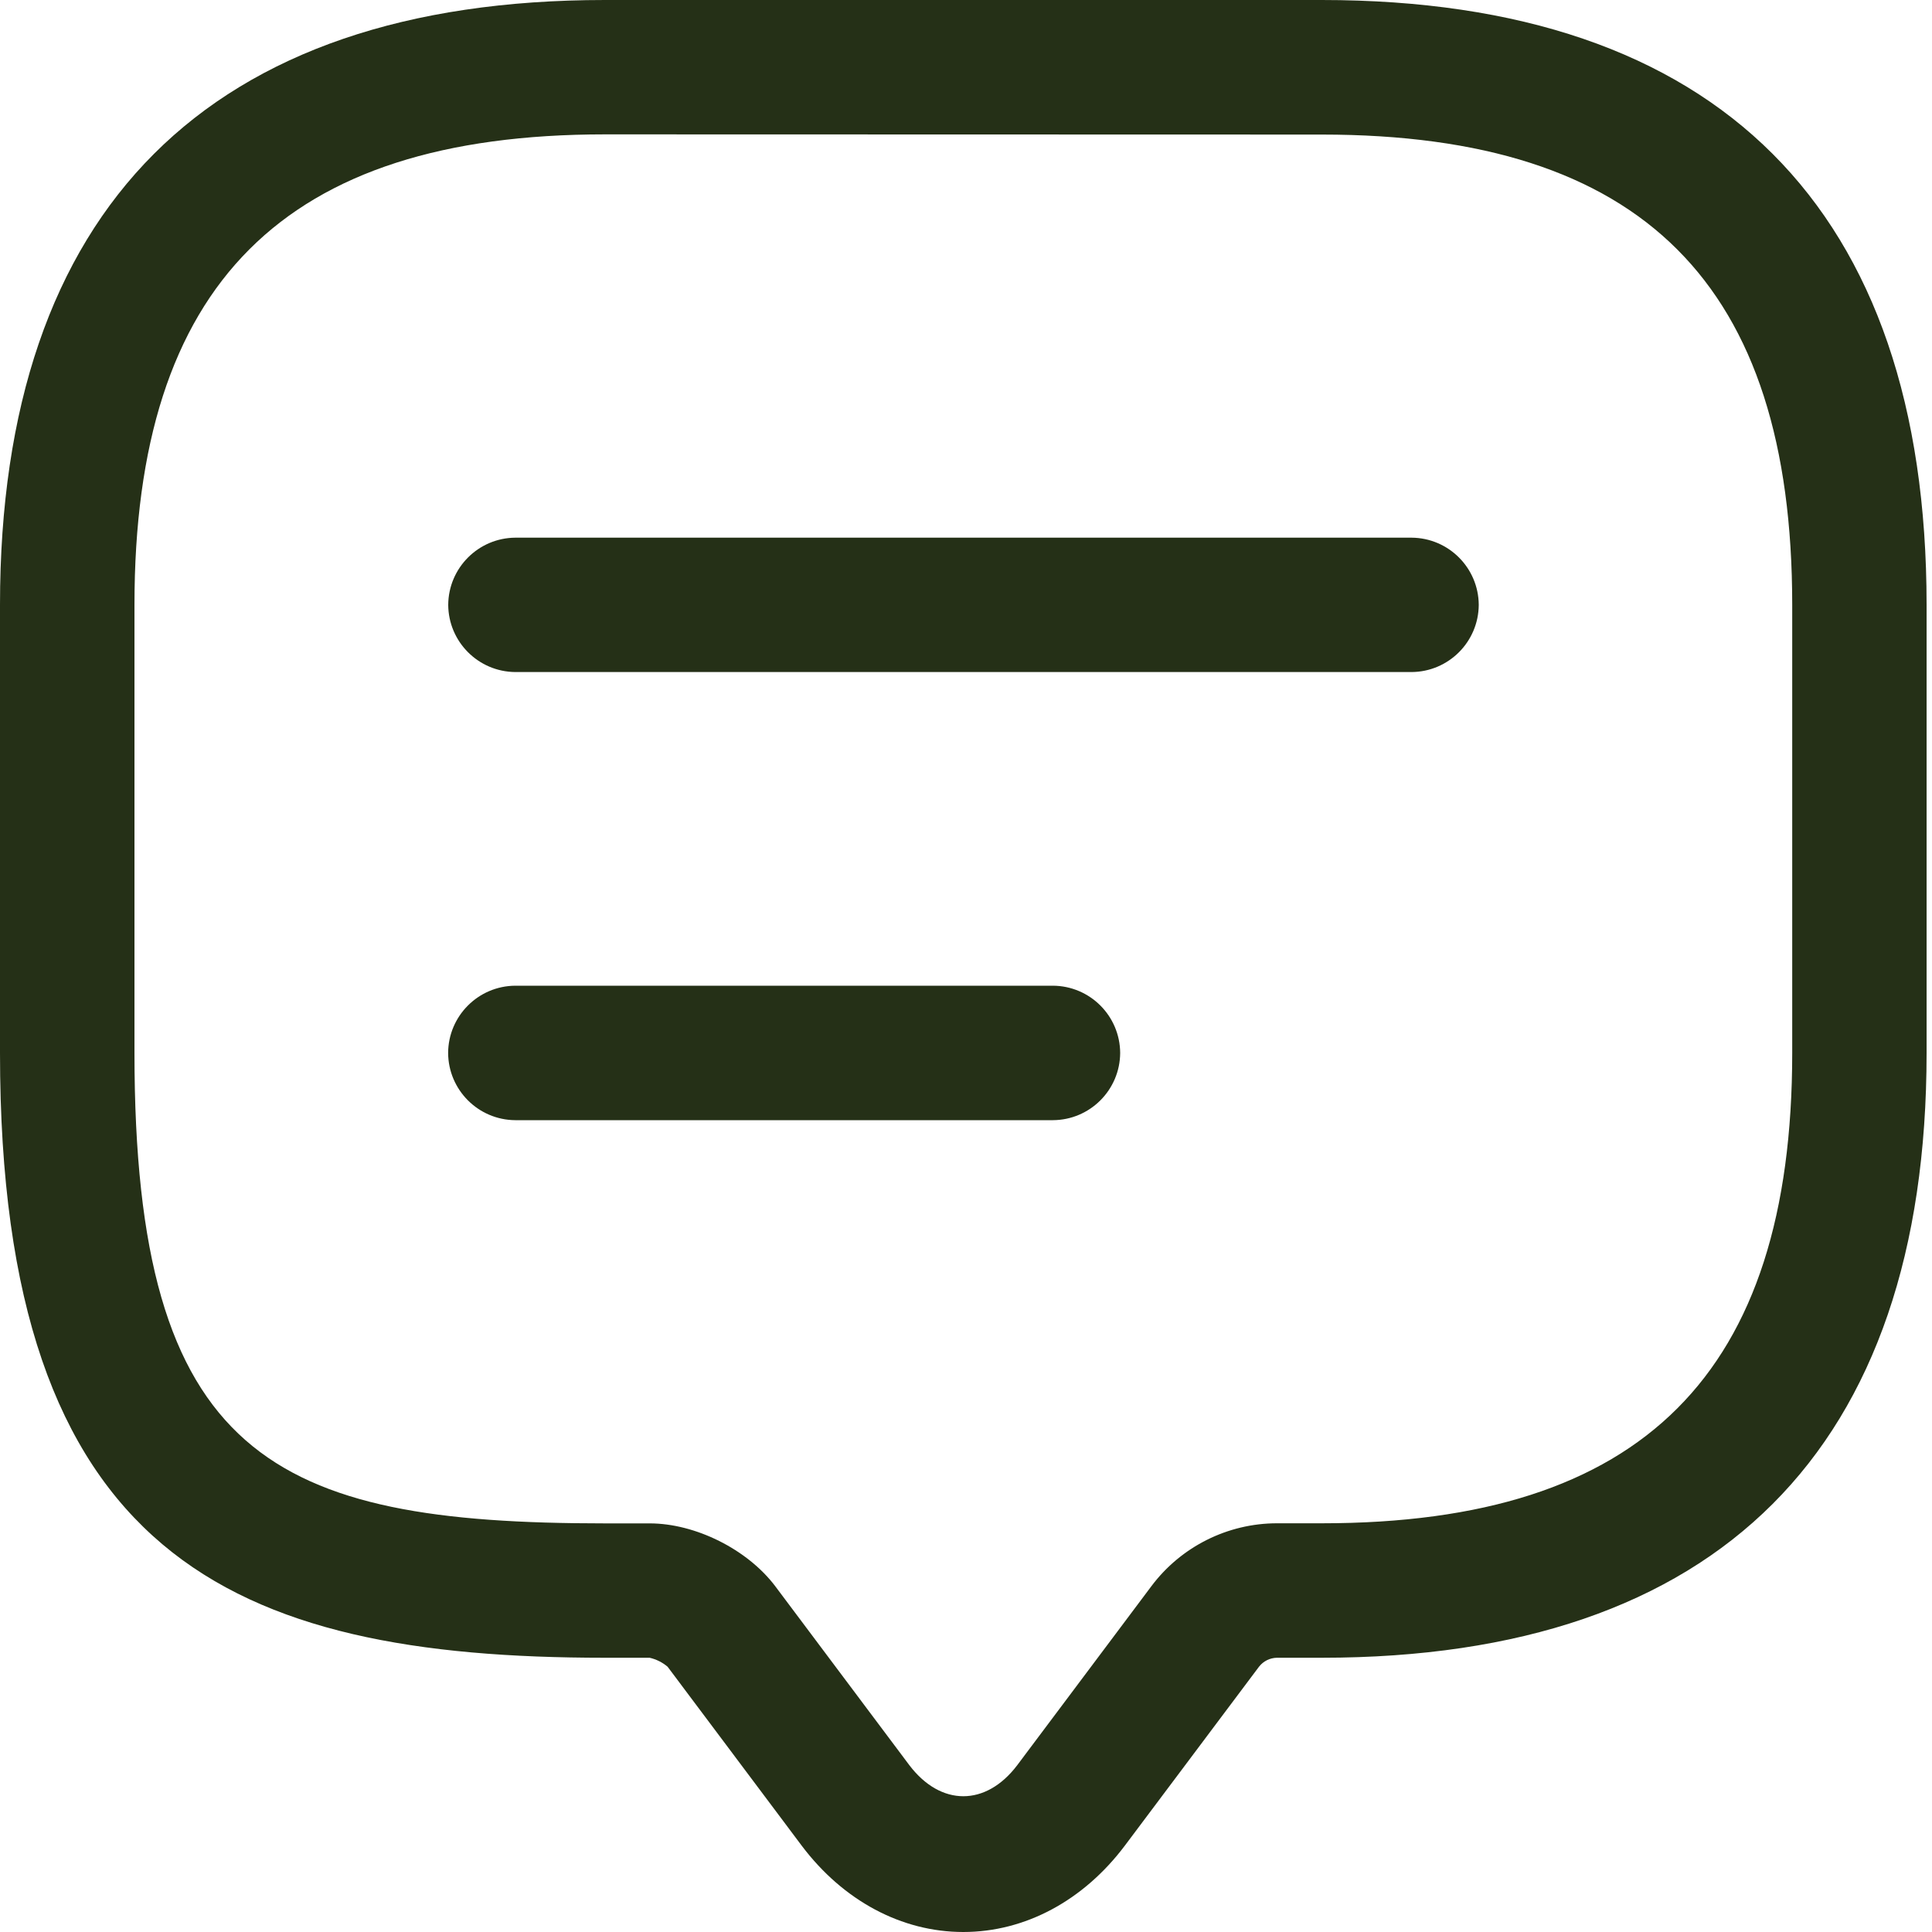
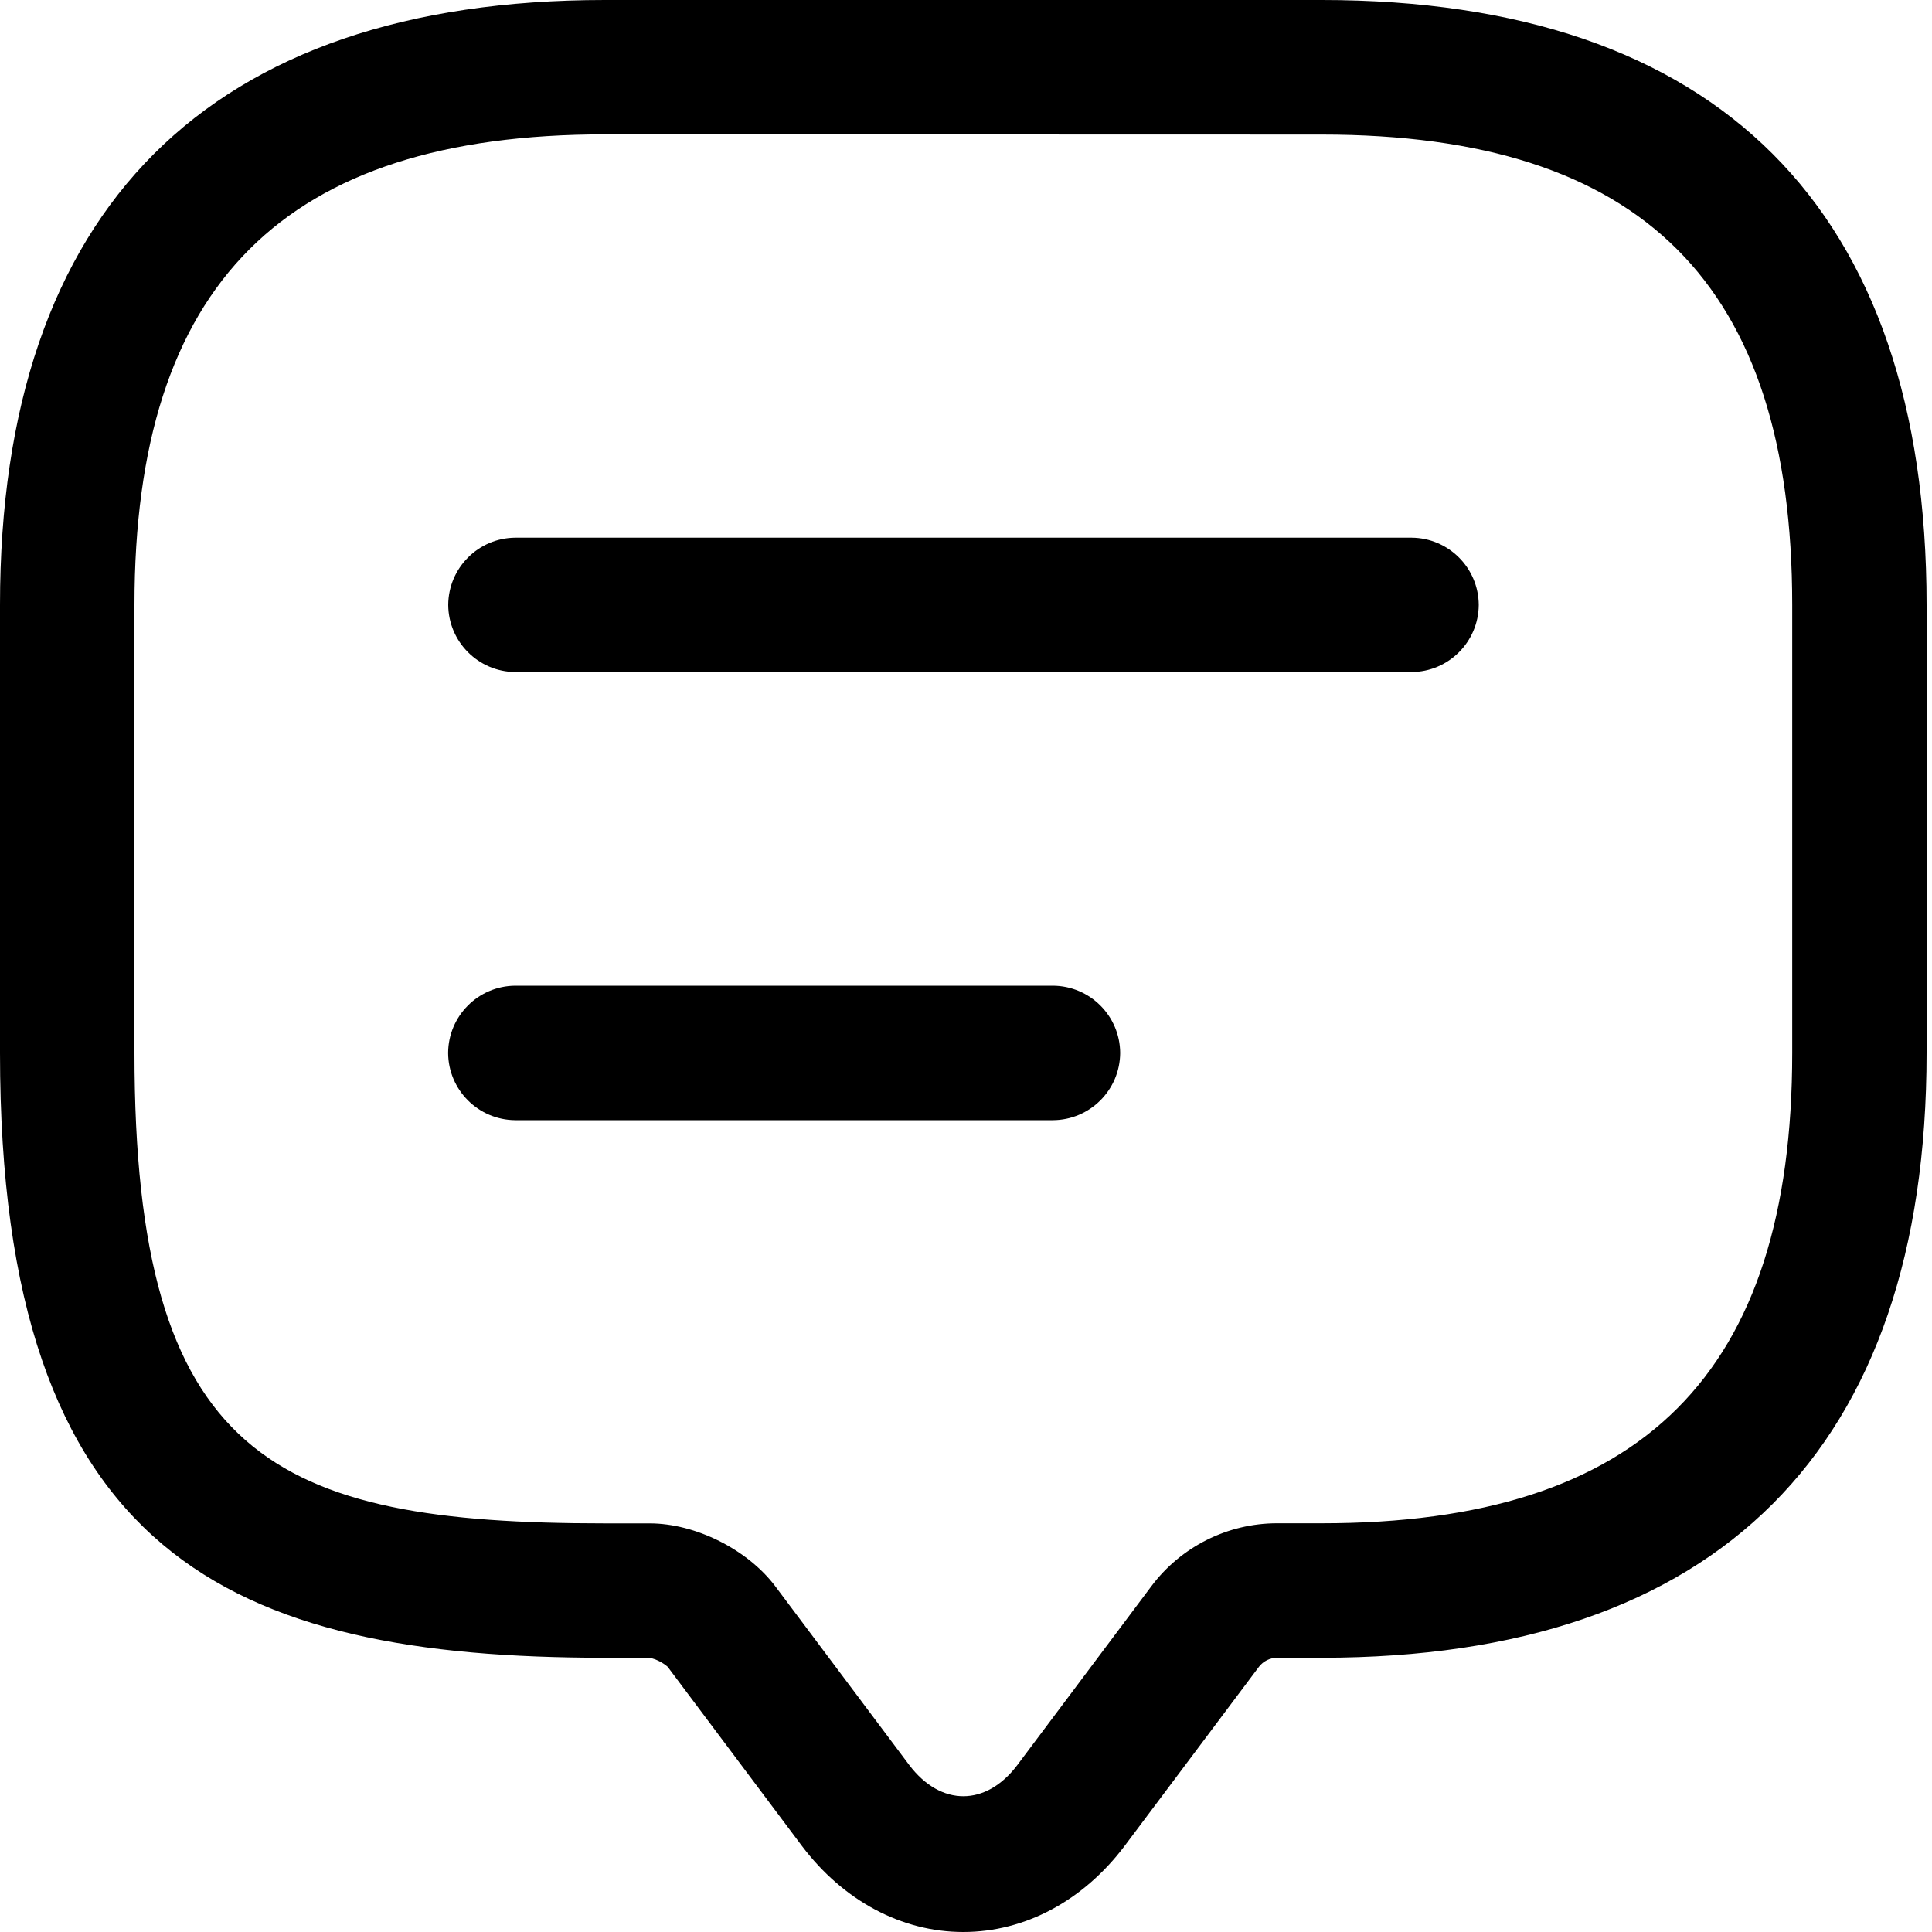
<svg xmlns="http://www.w3.org/2000/svg" width="20" height="20" fill="none" viewBox="0 0 20 20">
-   <path fill="#253017" d="M9.972 20c-.64 0-1.243-.325-1.67-.89l-1.391-1.856a.44.44 0 0 0-.186-.093h-.463C2.393 17.161 0 16.113 0 10.9V6.262C0 2.162 2.161 0 6.262 0h7.42c4.1 0 6.262 2.161 6.262 6.262V10.9c0 4.1-2.161 6.261-6.261 6.261h-.464a.24.24 0 0 0-.186.093l-1.391 1.855c-.427.566-1.03.891-1.67.891M6.262 1.391c-3.321 0-4.87 1.55-4.87 4.87V10.9c0 4.193 1.437 4.87 4.87 4.87h.463c.474 0 1.012.269 1.3.65l1.39 1.855c.325.426.79.426 1.114 0l1.391-1.856c.306-.408.789-.65 1.299-.65h.464c3.32 0 4.87-1.548 4.87-4.87V6.263c0-3.321-1.55-4.87-4.87-4.87z" />
-   <path fill="#253017" d="M14.61 6.957H5.335a.7.7 0 0 1-.695-.695.7.7 0 0 1 .695-.696h9.277a.7.7 0 0 1 .696.696.7.7 0 0 1-.696.695M10.9 11.596H5.334a.7.7 0 0 1-.695-.696.7.7 0 0 1 .695-.696H10.9a.7.7 0 0 1 .696.696.7.7 0 0 1-.696.696" />
+   <path fill="currentColor" d="M9.972 20c-.64 0-1.243-.325-1.67-.89l-1.391-1.856a.44.44 0 0 0-.186-.093h-.463C2.393 17.161 0 16.113 0 10.9V6.262C0 2.162 2.161 0 6.262 0h7.42c4.1 0 6.262 2.161 6.262 6.262V10.9c0 4.1-2.161 6.261-6.261 6.261h-.464a.24.24 0 0 0-.186.093l-1.391 1.855c-.427.566-1.03.891-1.67.891M6.262 1.391c-3.321 0-4.87 1.55-4.87 4.87V10.9c0 4.193 1.437 4.87 4.87 4.87h.463c.474 0 1.012.269 1.3.65l1.39 1.855c.325.426.79.426 1.114 0l1.391-1.856c.306-.408.789-.65 1.299-.65h.464c3.32 0 4.87-1.548 4.87-4.87V6.263c0-3.321-1.55-4.87-4.87-4.87z" />
+   <path fill="currentColor" d="M14.61 6.957H5.335a.7.7 0 0 1-.695-.695.7.7 0 0 1 .695-.696h9.277a.7.7 0 0 1 .696.696.7.7 0 0 1-.696.695M10.9 11.596H5.334a.7.7 0 0 1-.695-.696.7.7 0 0 1 .695-.696H10.9a.7.7 0 0 1 .696.696.7.7 0 0 1-.696.696" />
</svg>
